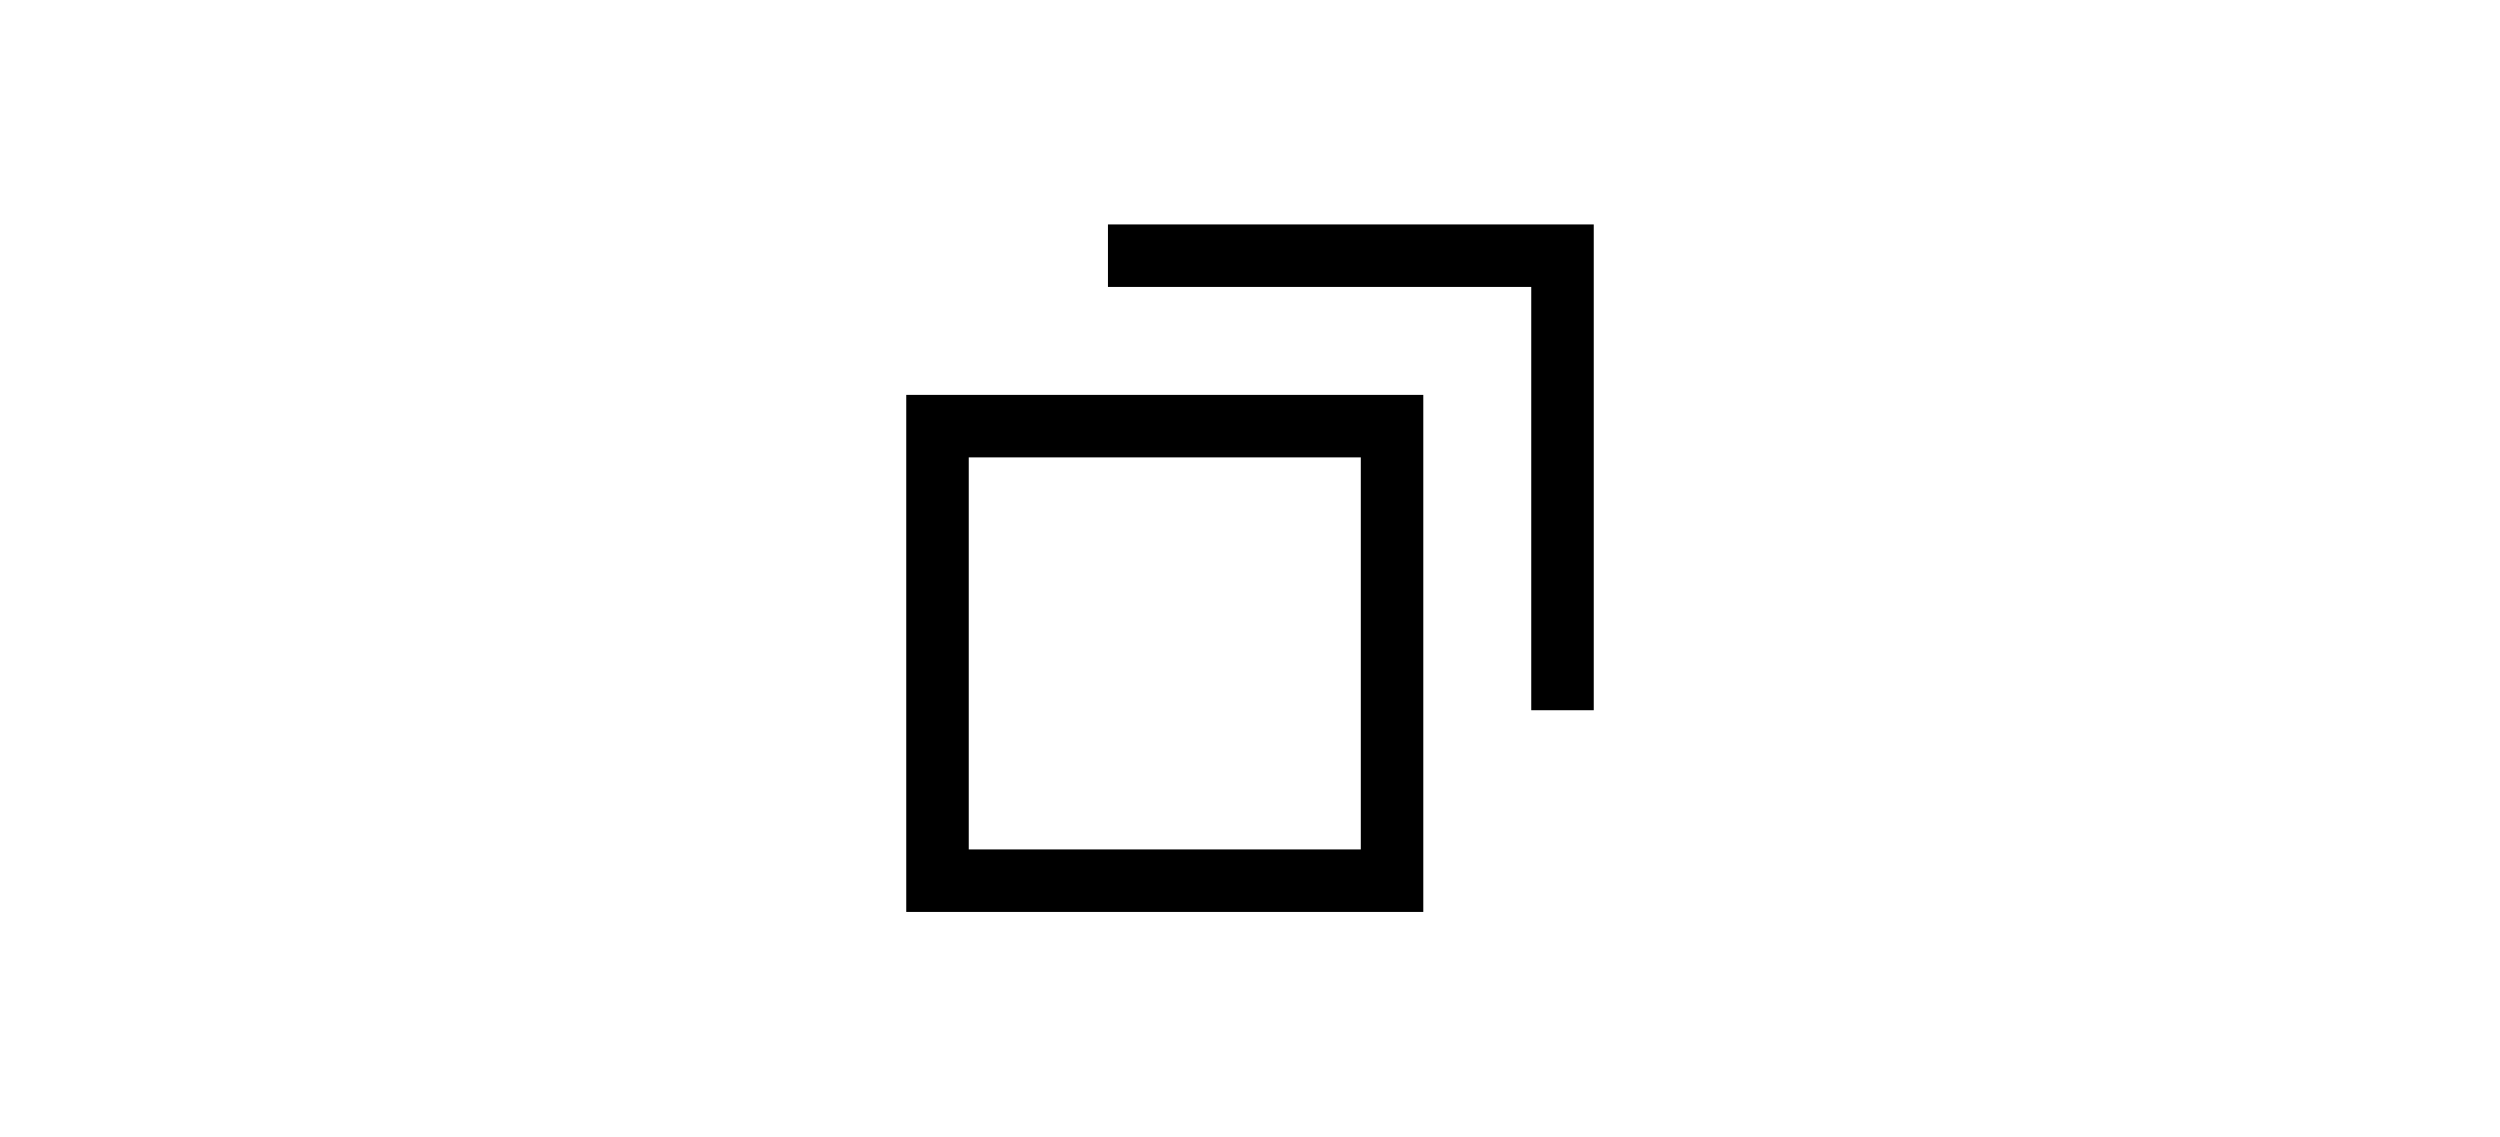
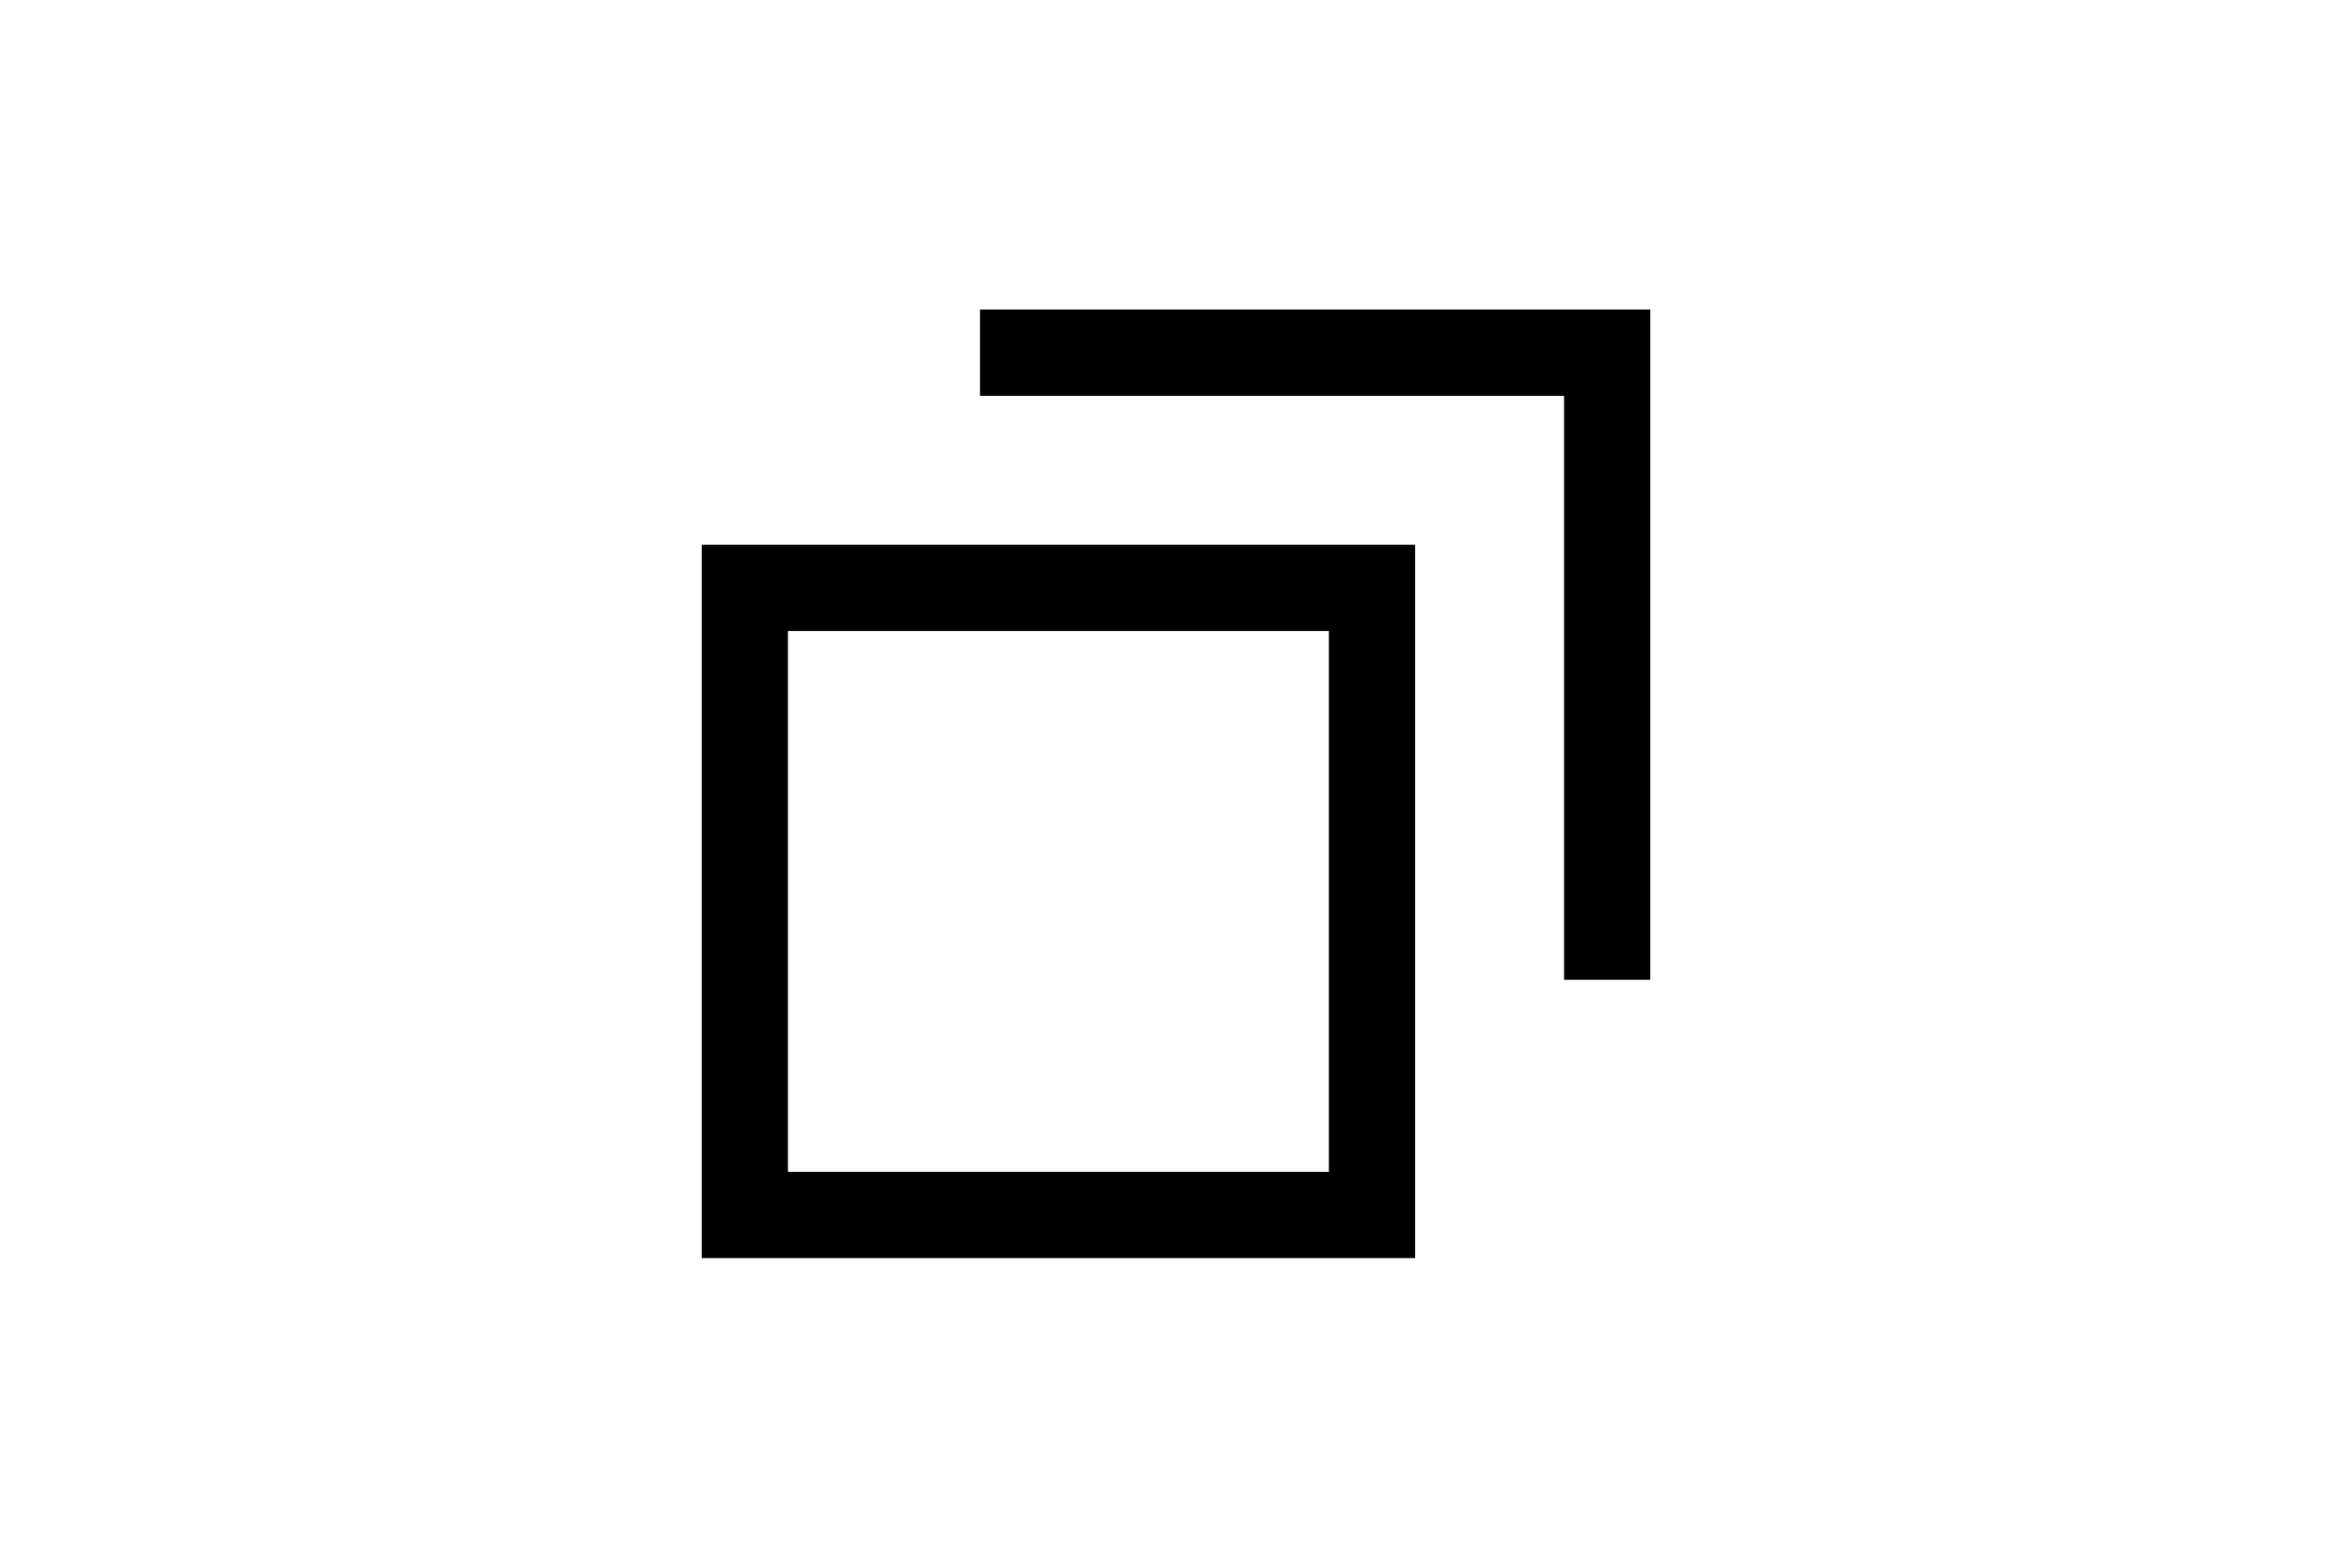
- <svg xmlns="http://www.w3.org/2000/svg" width="44" height="20" viewBox="0 0 44 20">
-   <path d="M19.5 4.5h8v8" fill="none" stroke="currentColor" stroke-width="1.1" />
-   <rect x="16.5" y="7.5" width="8" height="8" fill="none" stroke="currentColor" stroke-width="1.1" />
+ <svg xmlns="http://www.w3.org/2000/svg" width="30" height="20" viewBox="0 0 30 20">
+   <path d="M12.5 4.5h8v8" fill="none" stroke="currentColor" stroke-width="1.1" />
+   <rect x="9.5" y="7.5" width="8" height="8" fill="none" stroke="currentColor" stroke-width="1.1" />
</svg>
